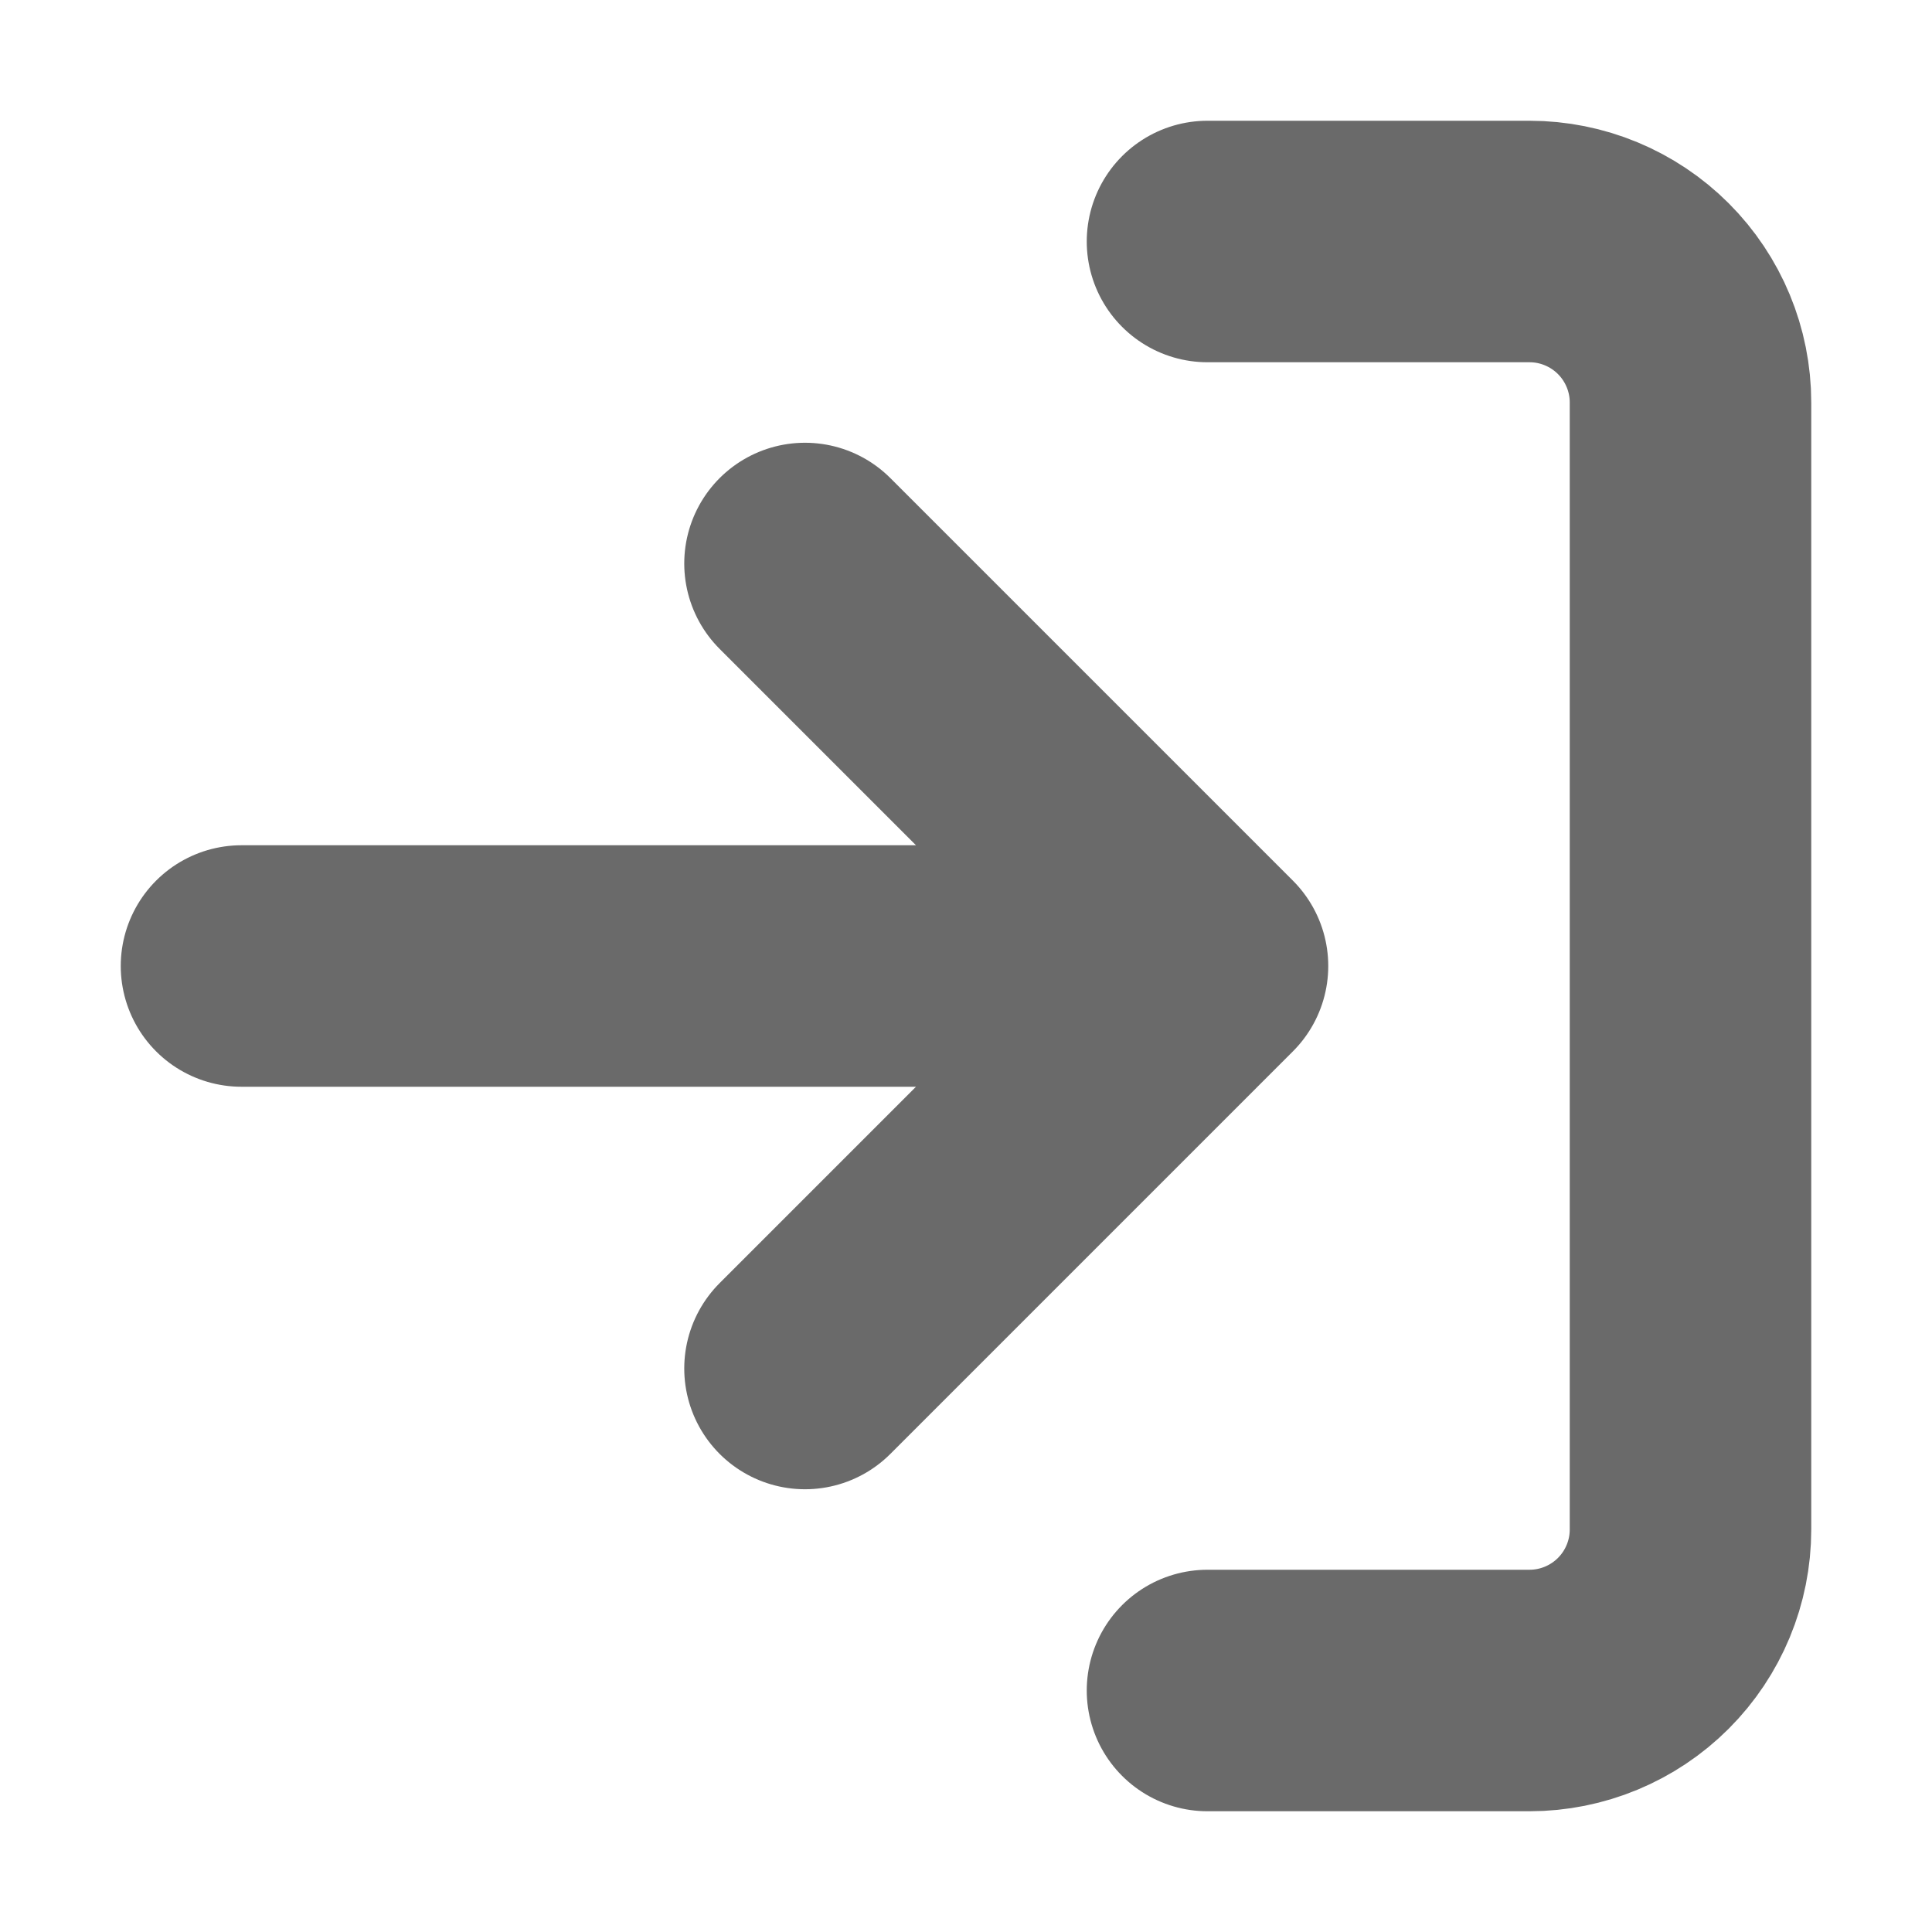
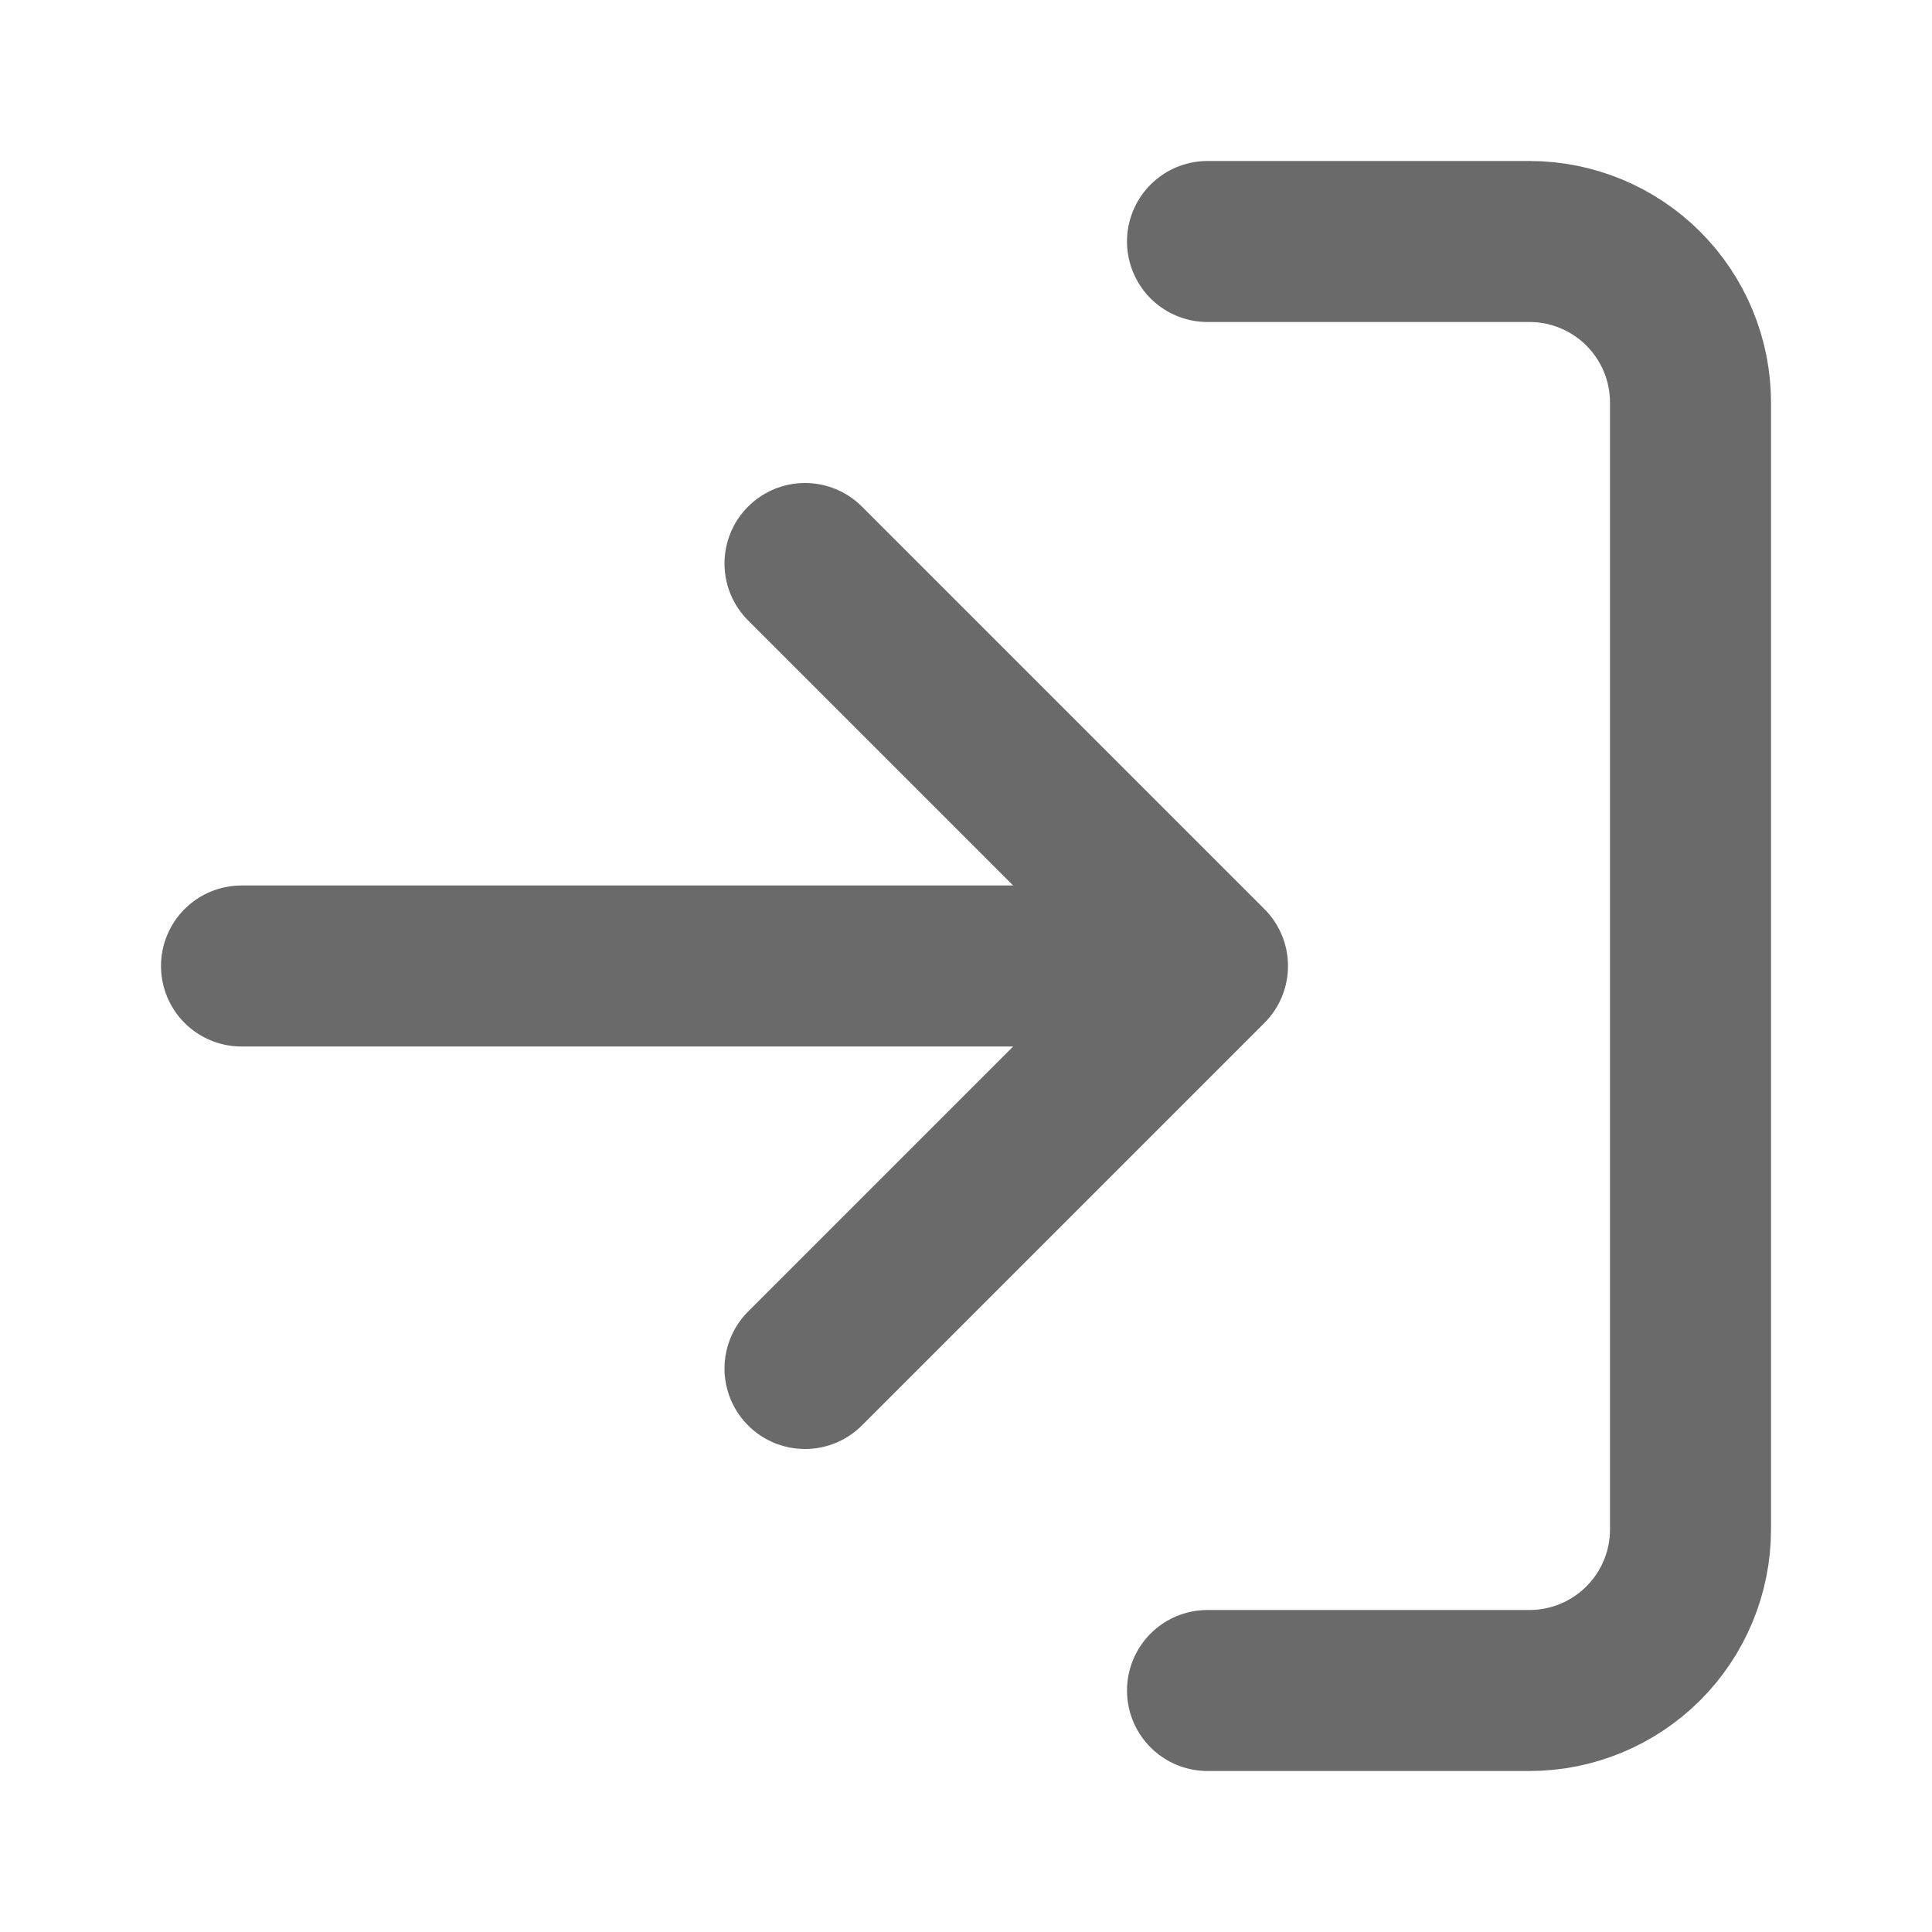
<svg xmlns="http://www.w3.org/2000/svg" width="24" height="24" viewBox="0 0 24 24" fill="none">
-   <path d="M15 3H19C19.53 3 20.039 3.211 20.414 3.586C20.789 3.961 21 4.47 21 5V19C21 19.53 20.789 20.039 20.414 20.414C20.039 20.789 19.53 21 19 21H15M10 17L15 12M15 12L10 7M15 12H3" stroke="#6A6A6A" stroke-width="3" stroke-linecap="round" stroke-linejoin="round" />
+   <path d="M15 3H19C19.53 3 20.039 3.211 20.414 3.586C20.789 3.961 21 4.47 21 5V19C21 19.53 20.789 20.039 20.414 20.414C20.039 20.789 19.53 21 19 21H15M10 17L15 12M15 12L10 7M15 12H3" stroke="#6A6A6A" stroke-width="2" stroke-linecap="round" stroke-linejoin="round" />
</svg>
